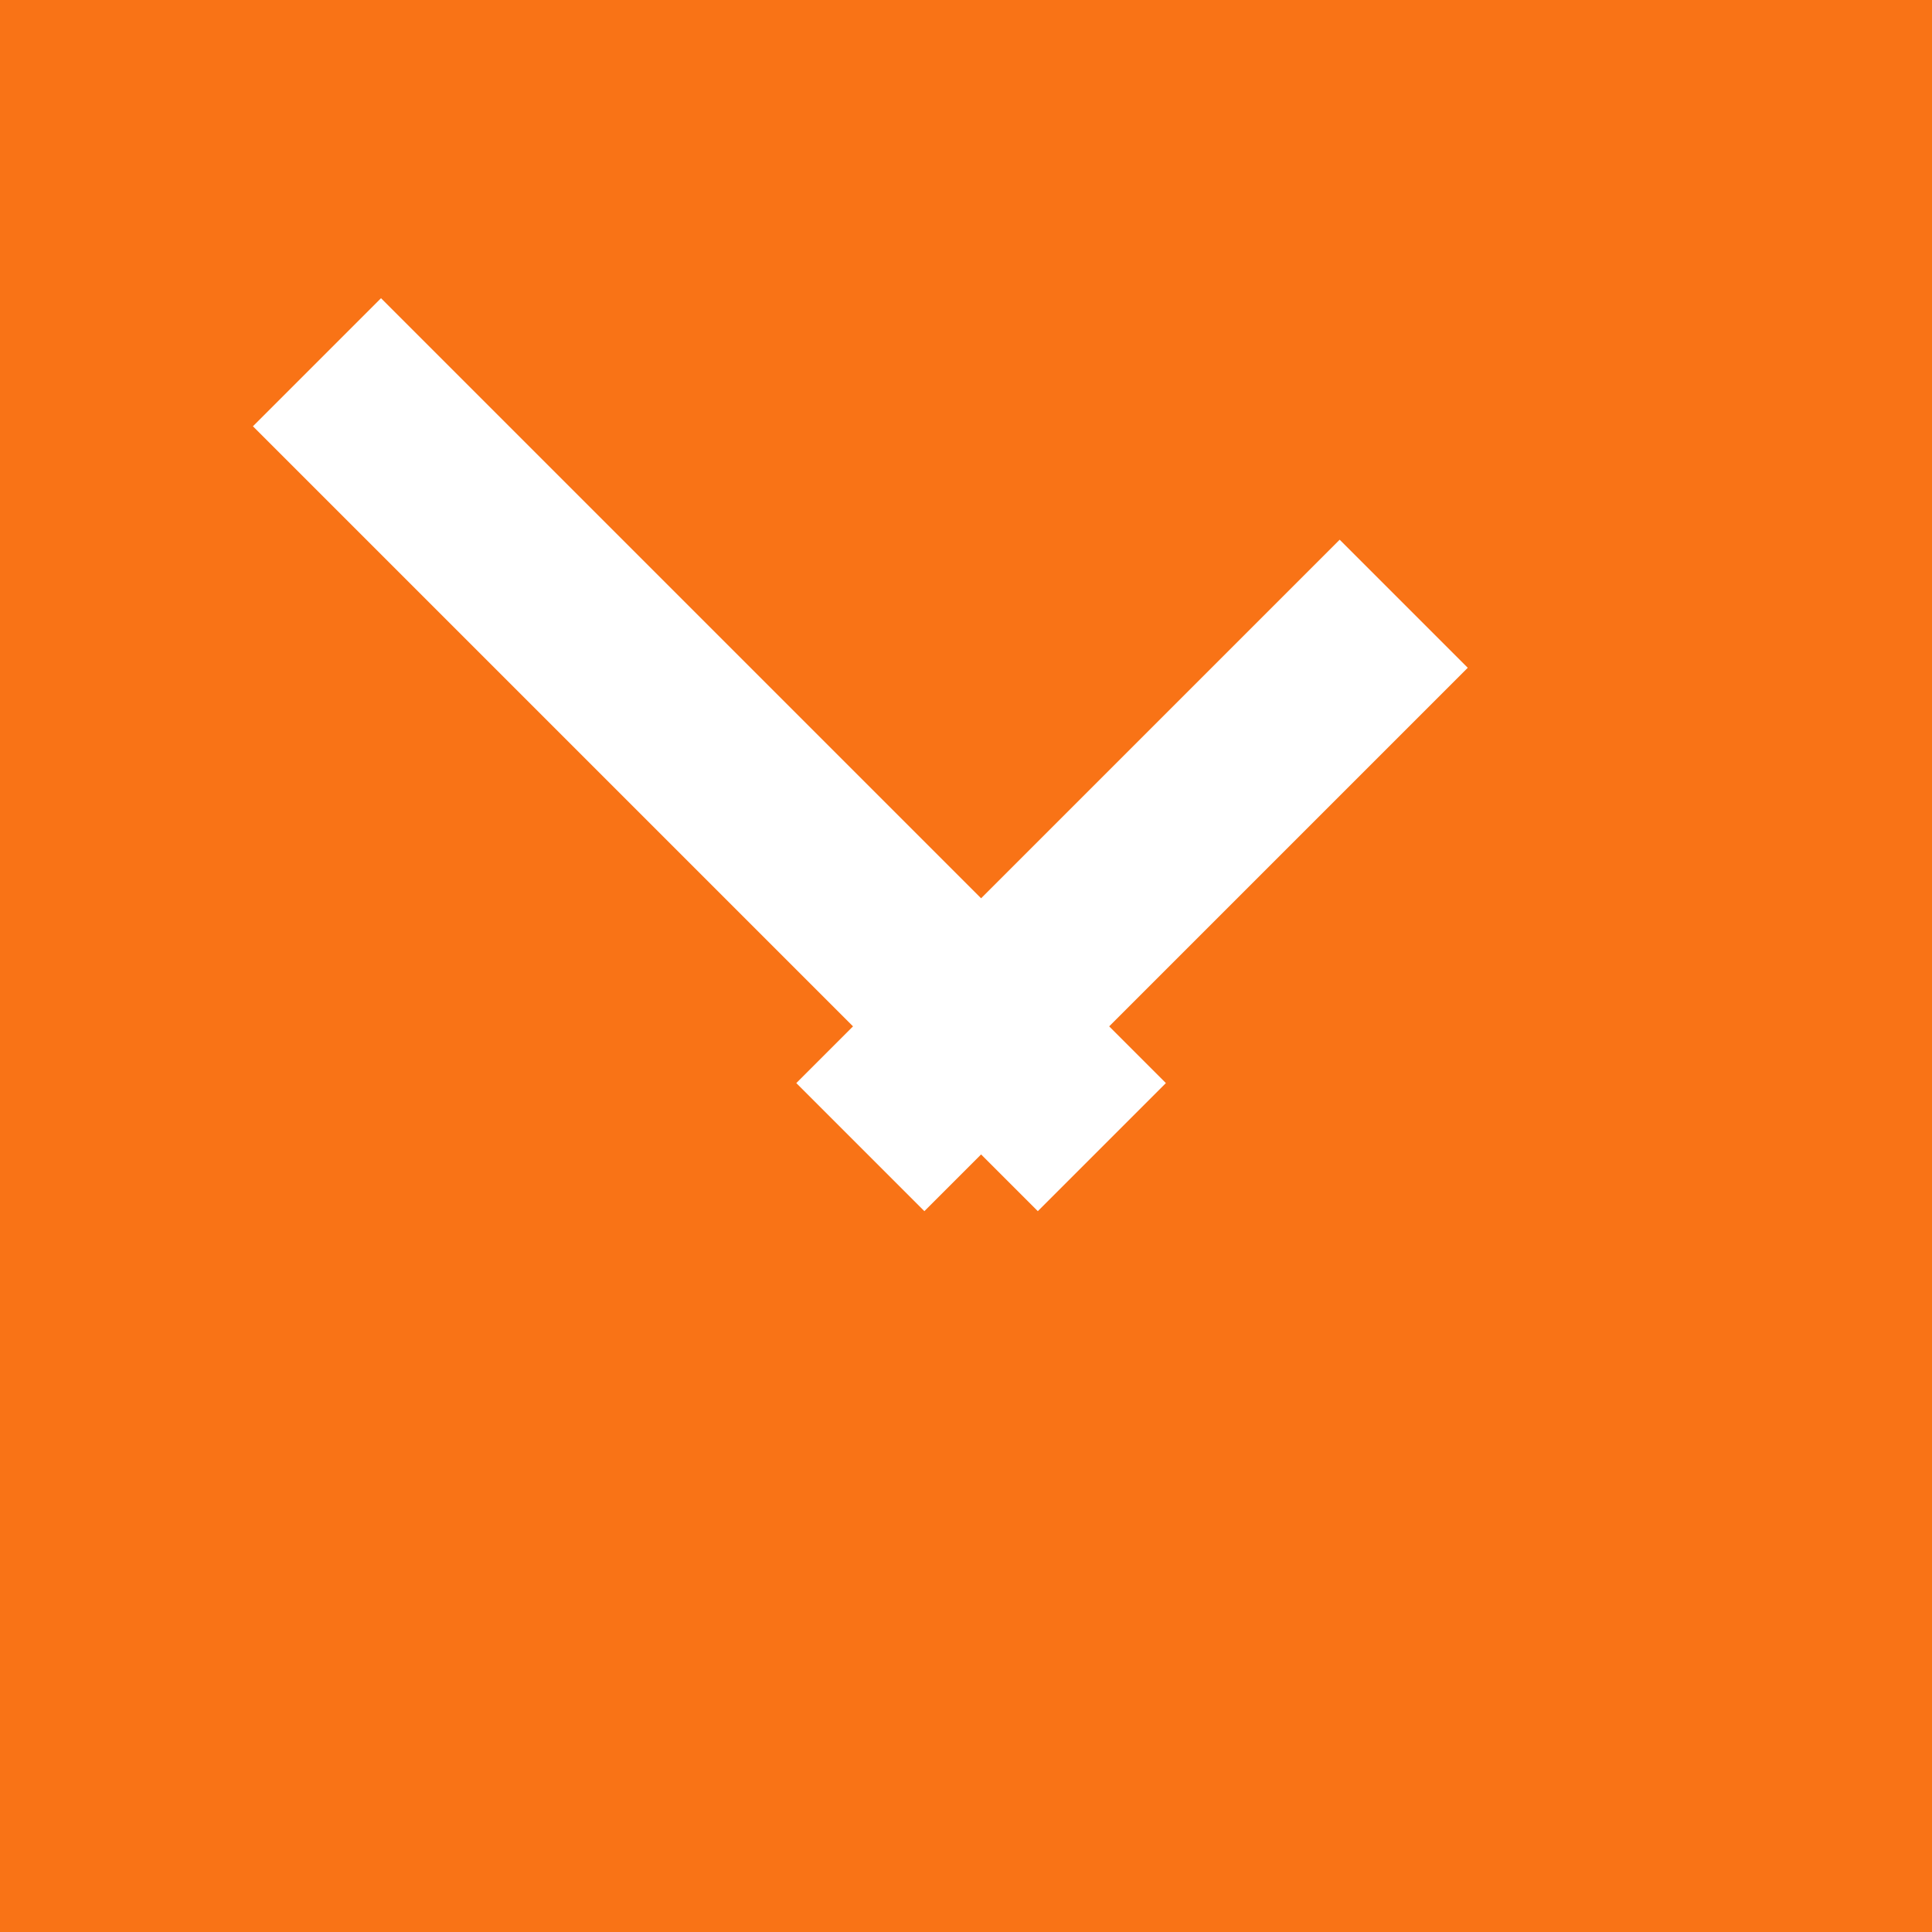
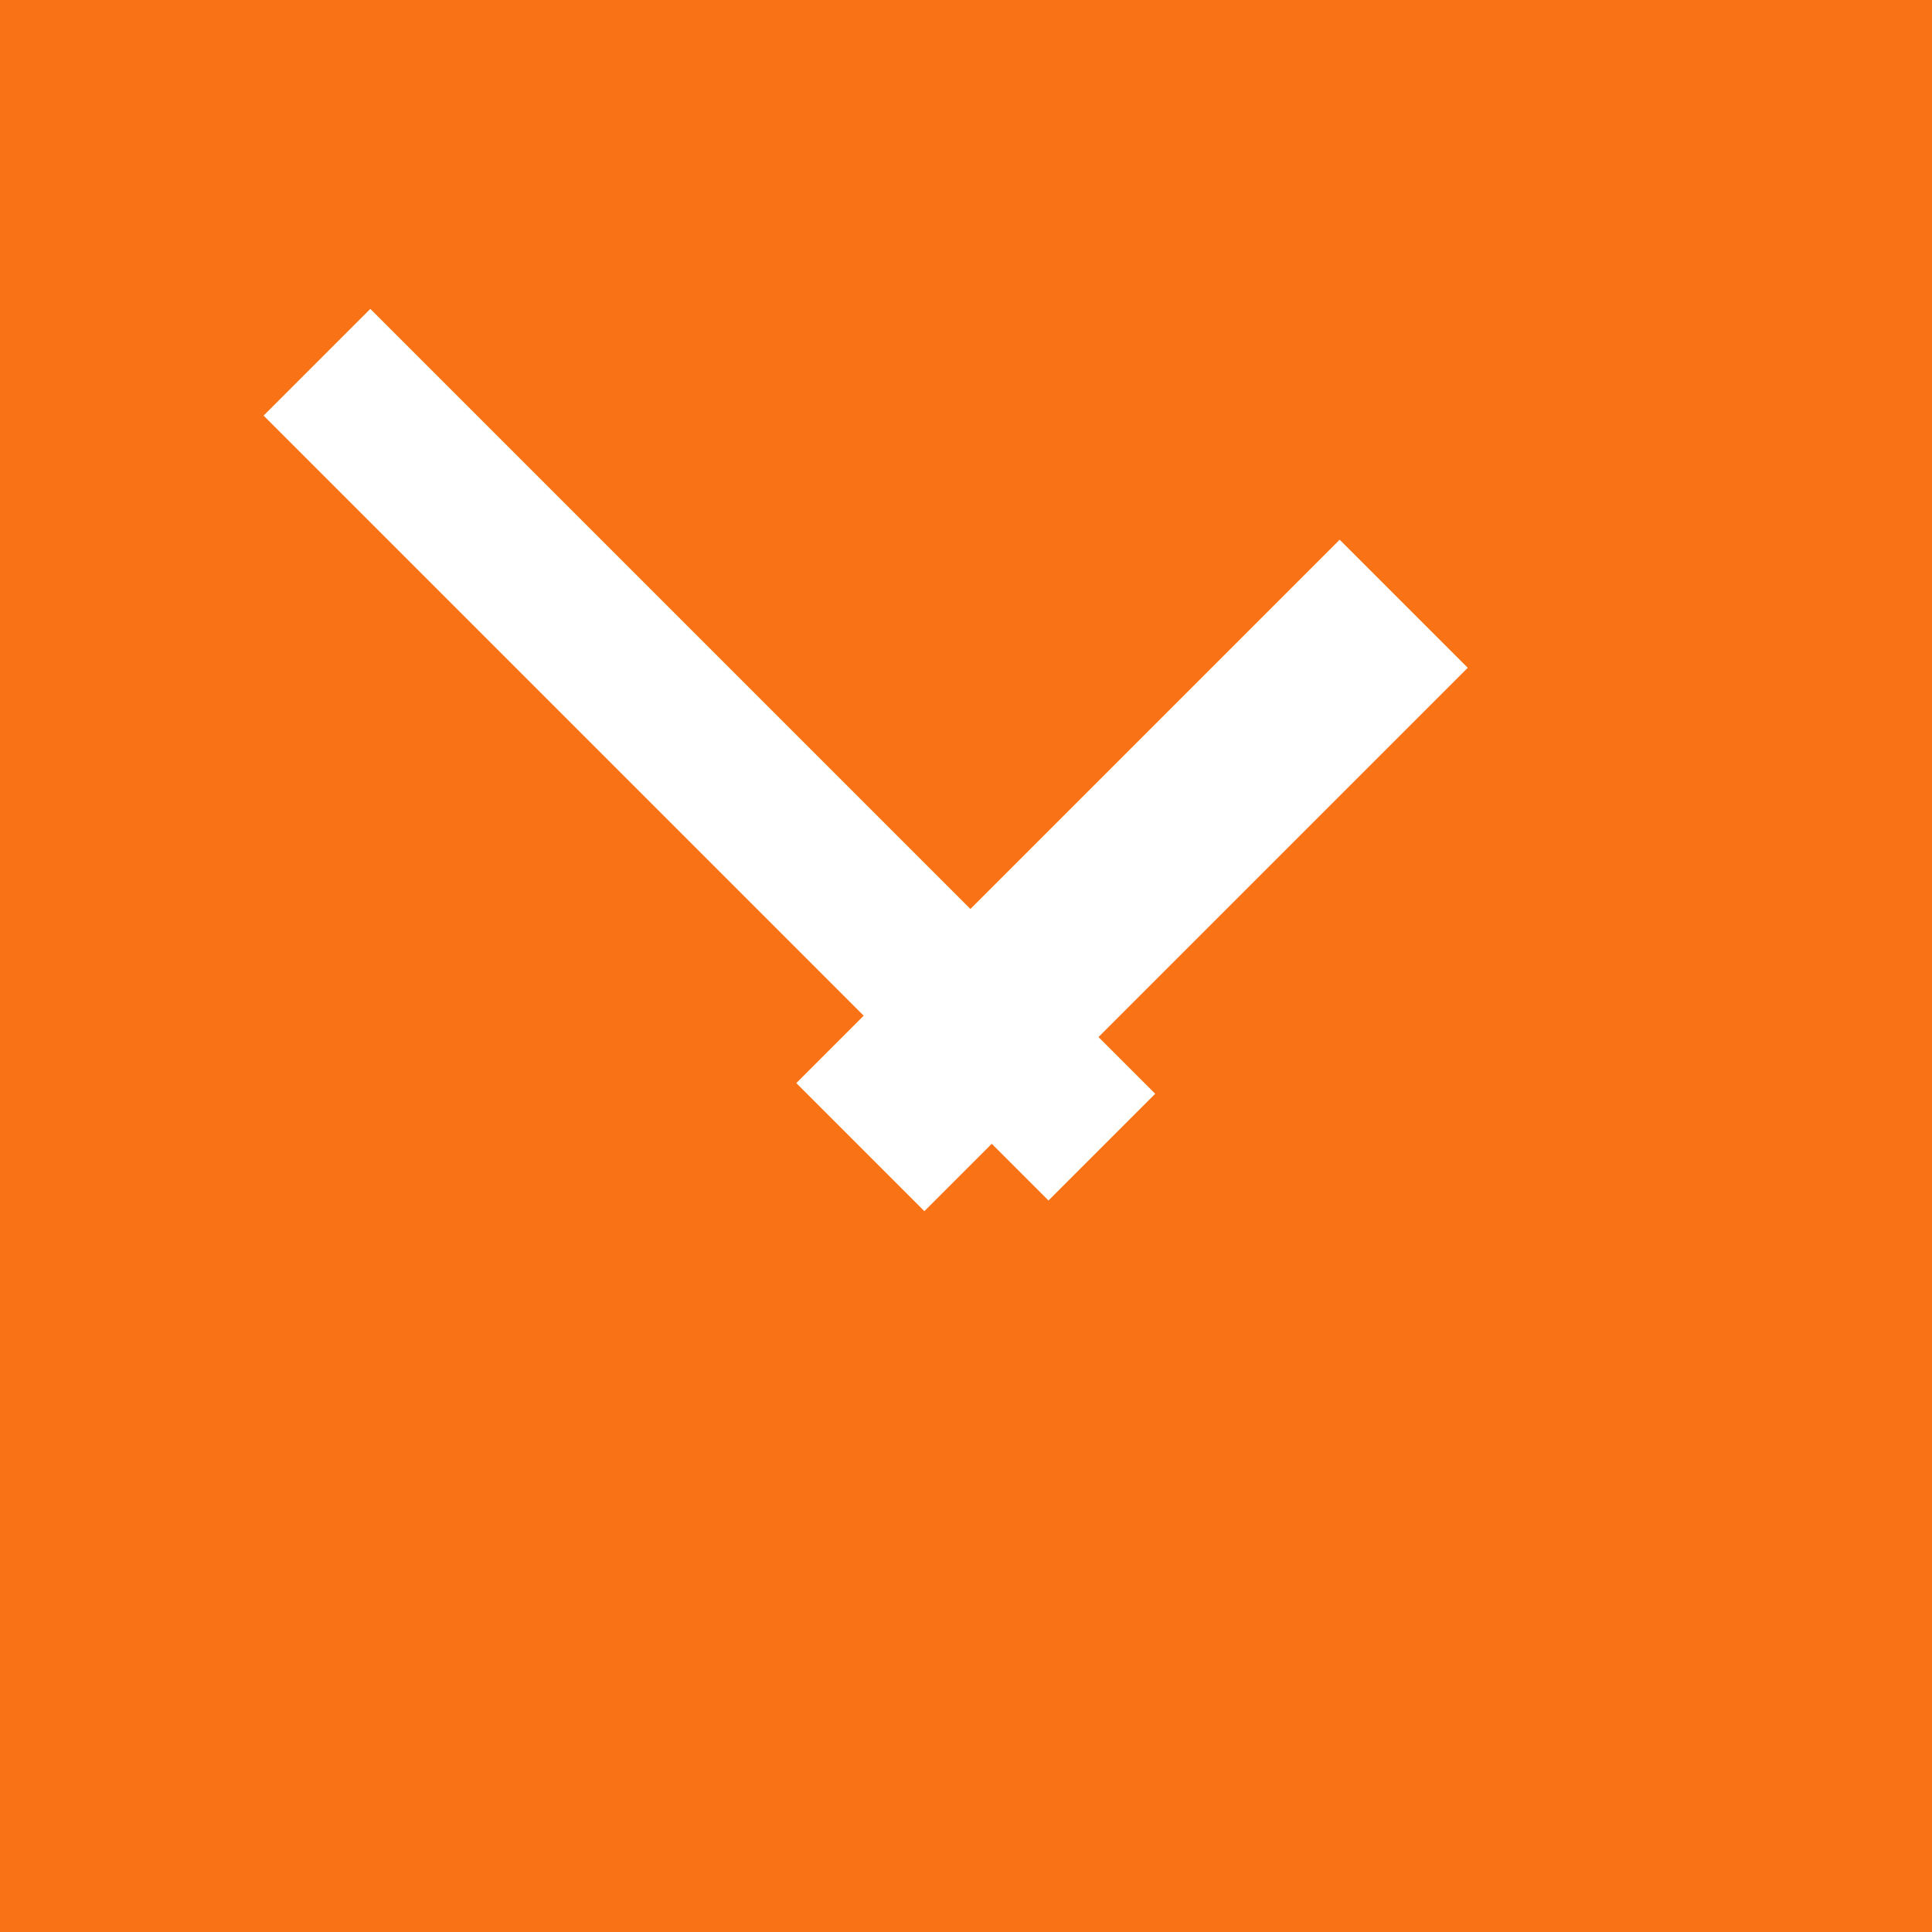
<svg xmlns="http://www.w3.org/2000/svg" viewBox="0 0 256 256" width="256" height="256">
  <rect width="100%" height="100%" fill="#f97316" />
  <g transform="translate(130, 136)">
    <line x1="-16" y1="16" x2="56" y2="-56" stroke="white" stroke-width="24" />
-     <line x1="16" y1="16" x2="-88" y2="-88" stroke="white" stroke-width="24" />
+     <line x1="16" y1="16" x2="-88" y2="-88" stroke="white" stroke-width="20" />
  </g>
</svg>
